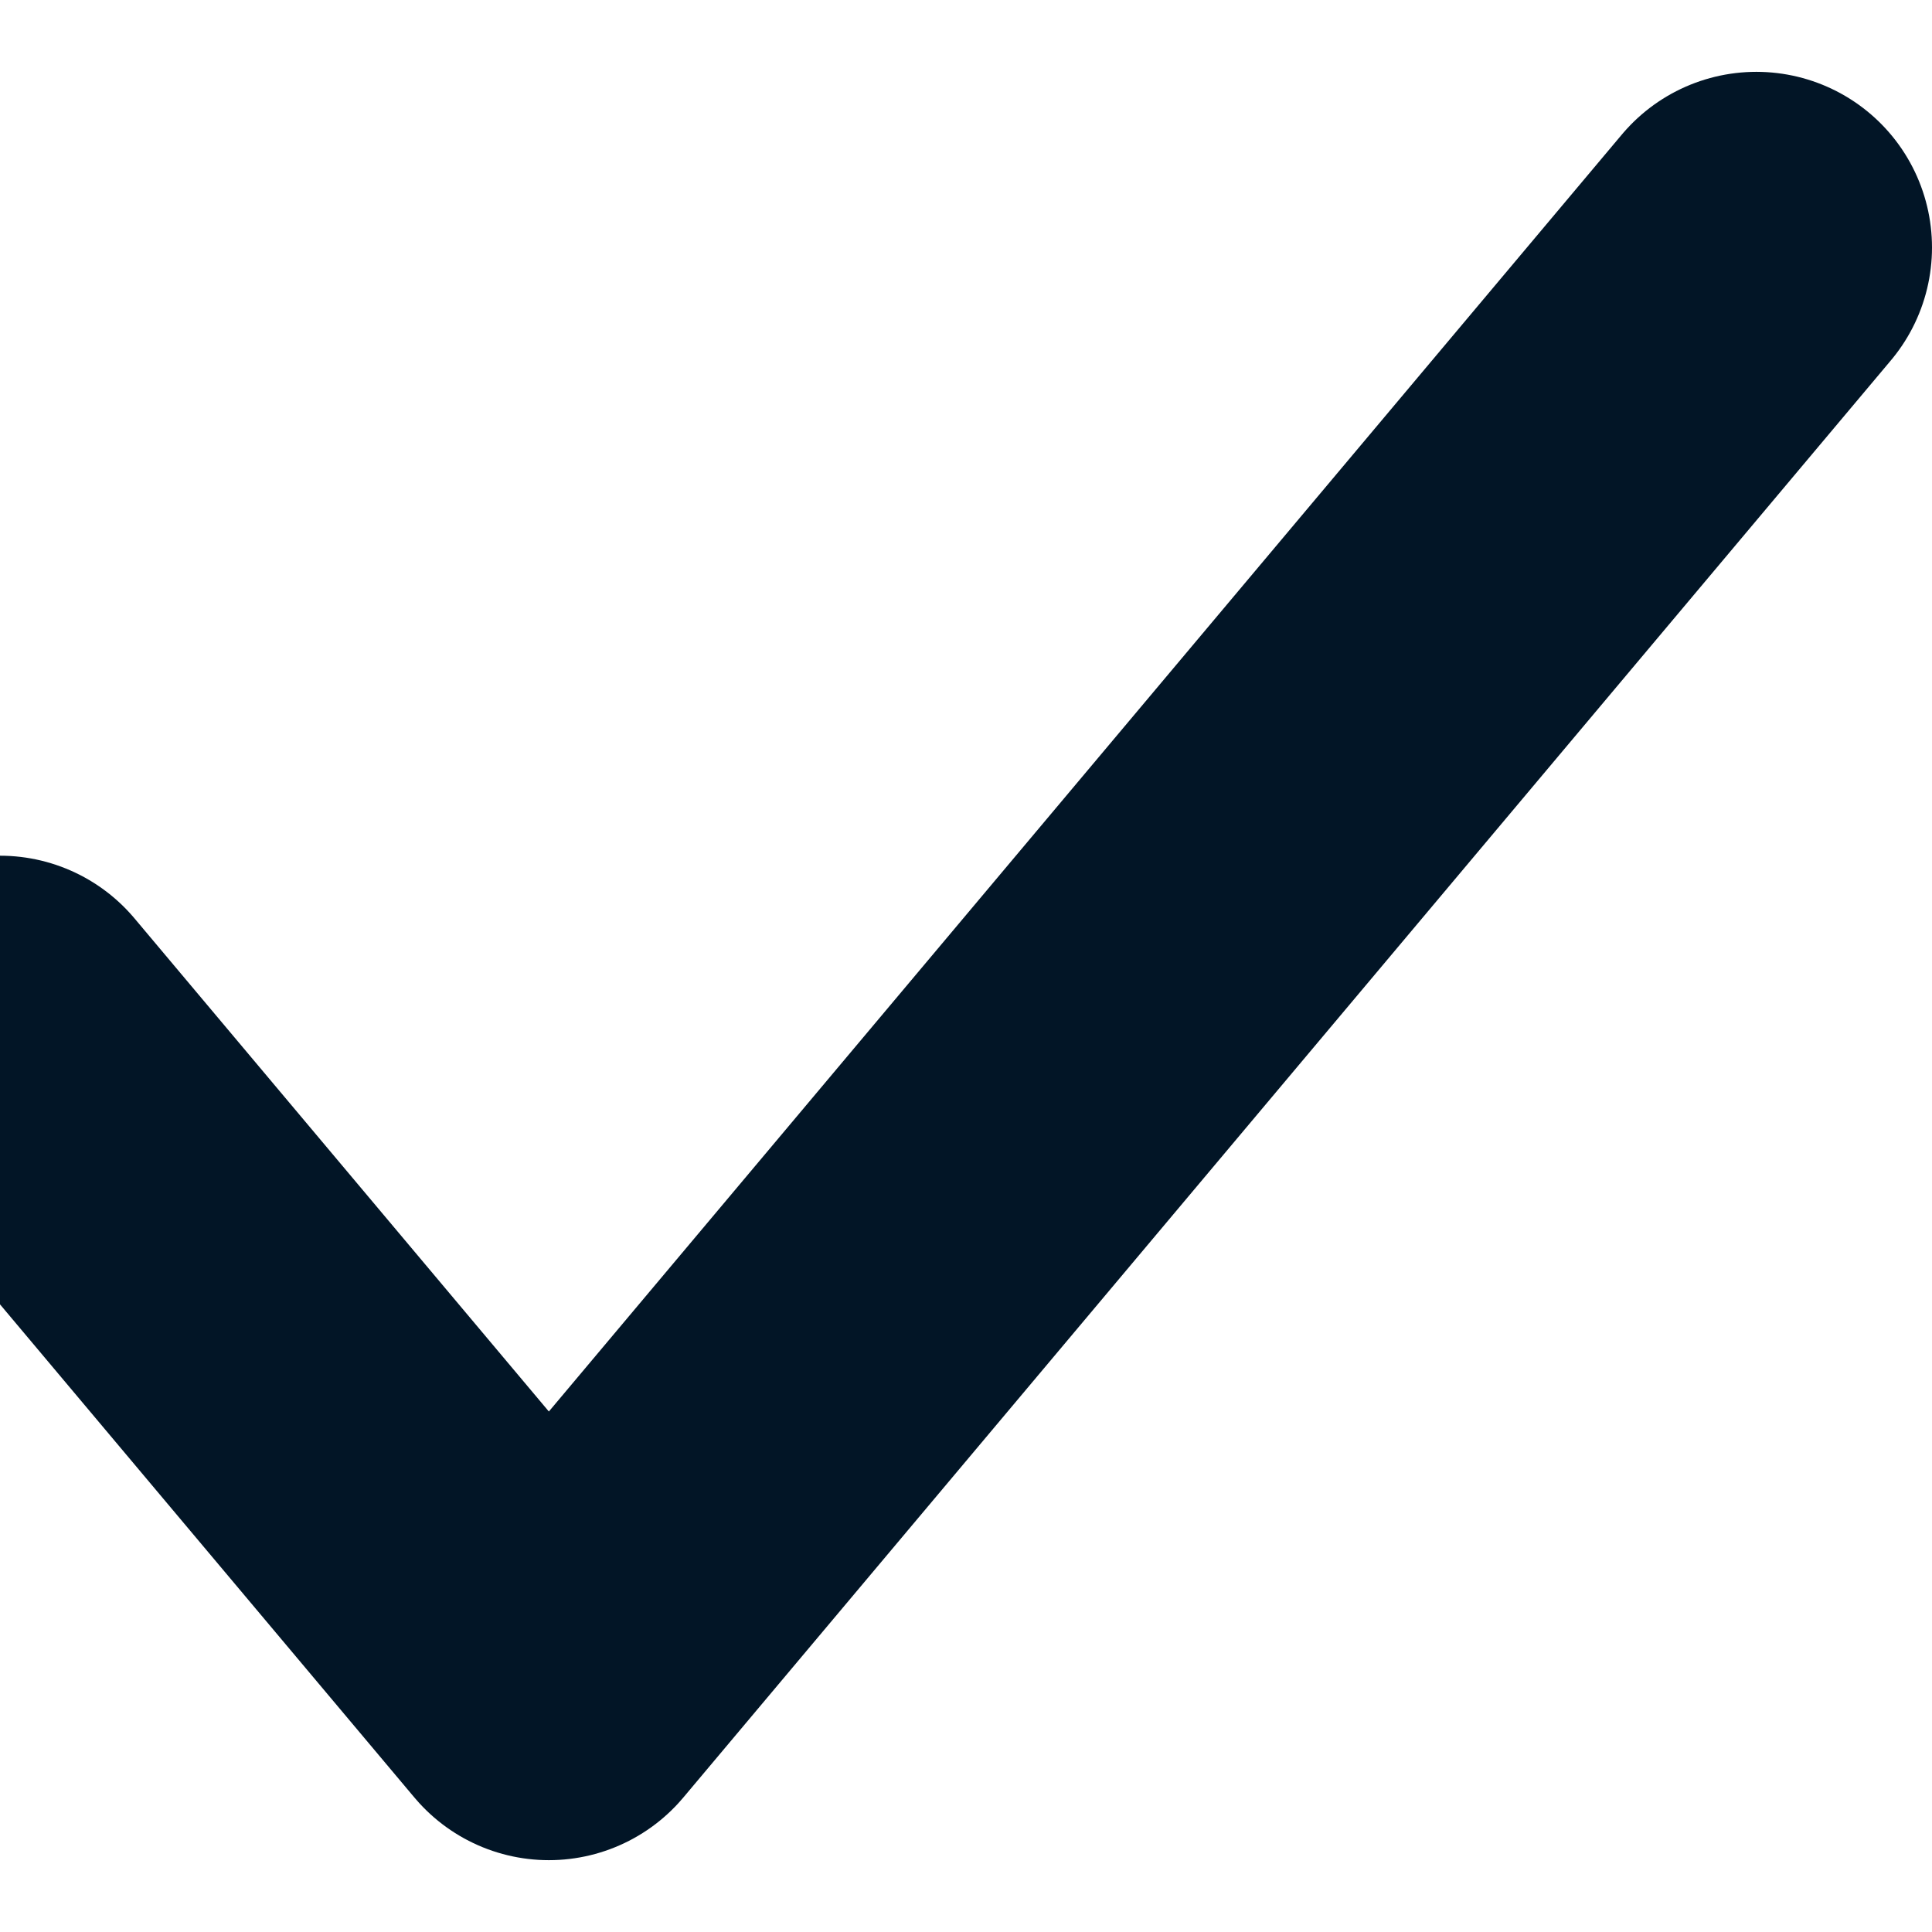
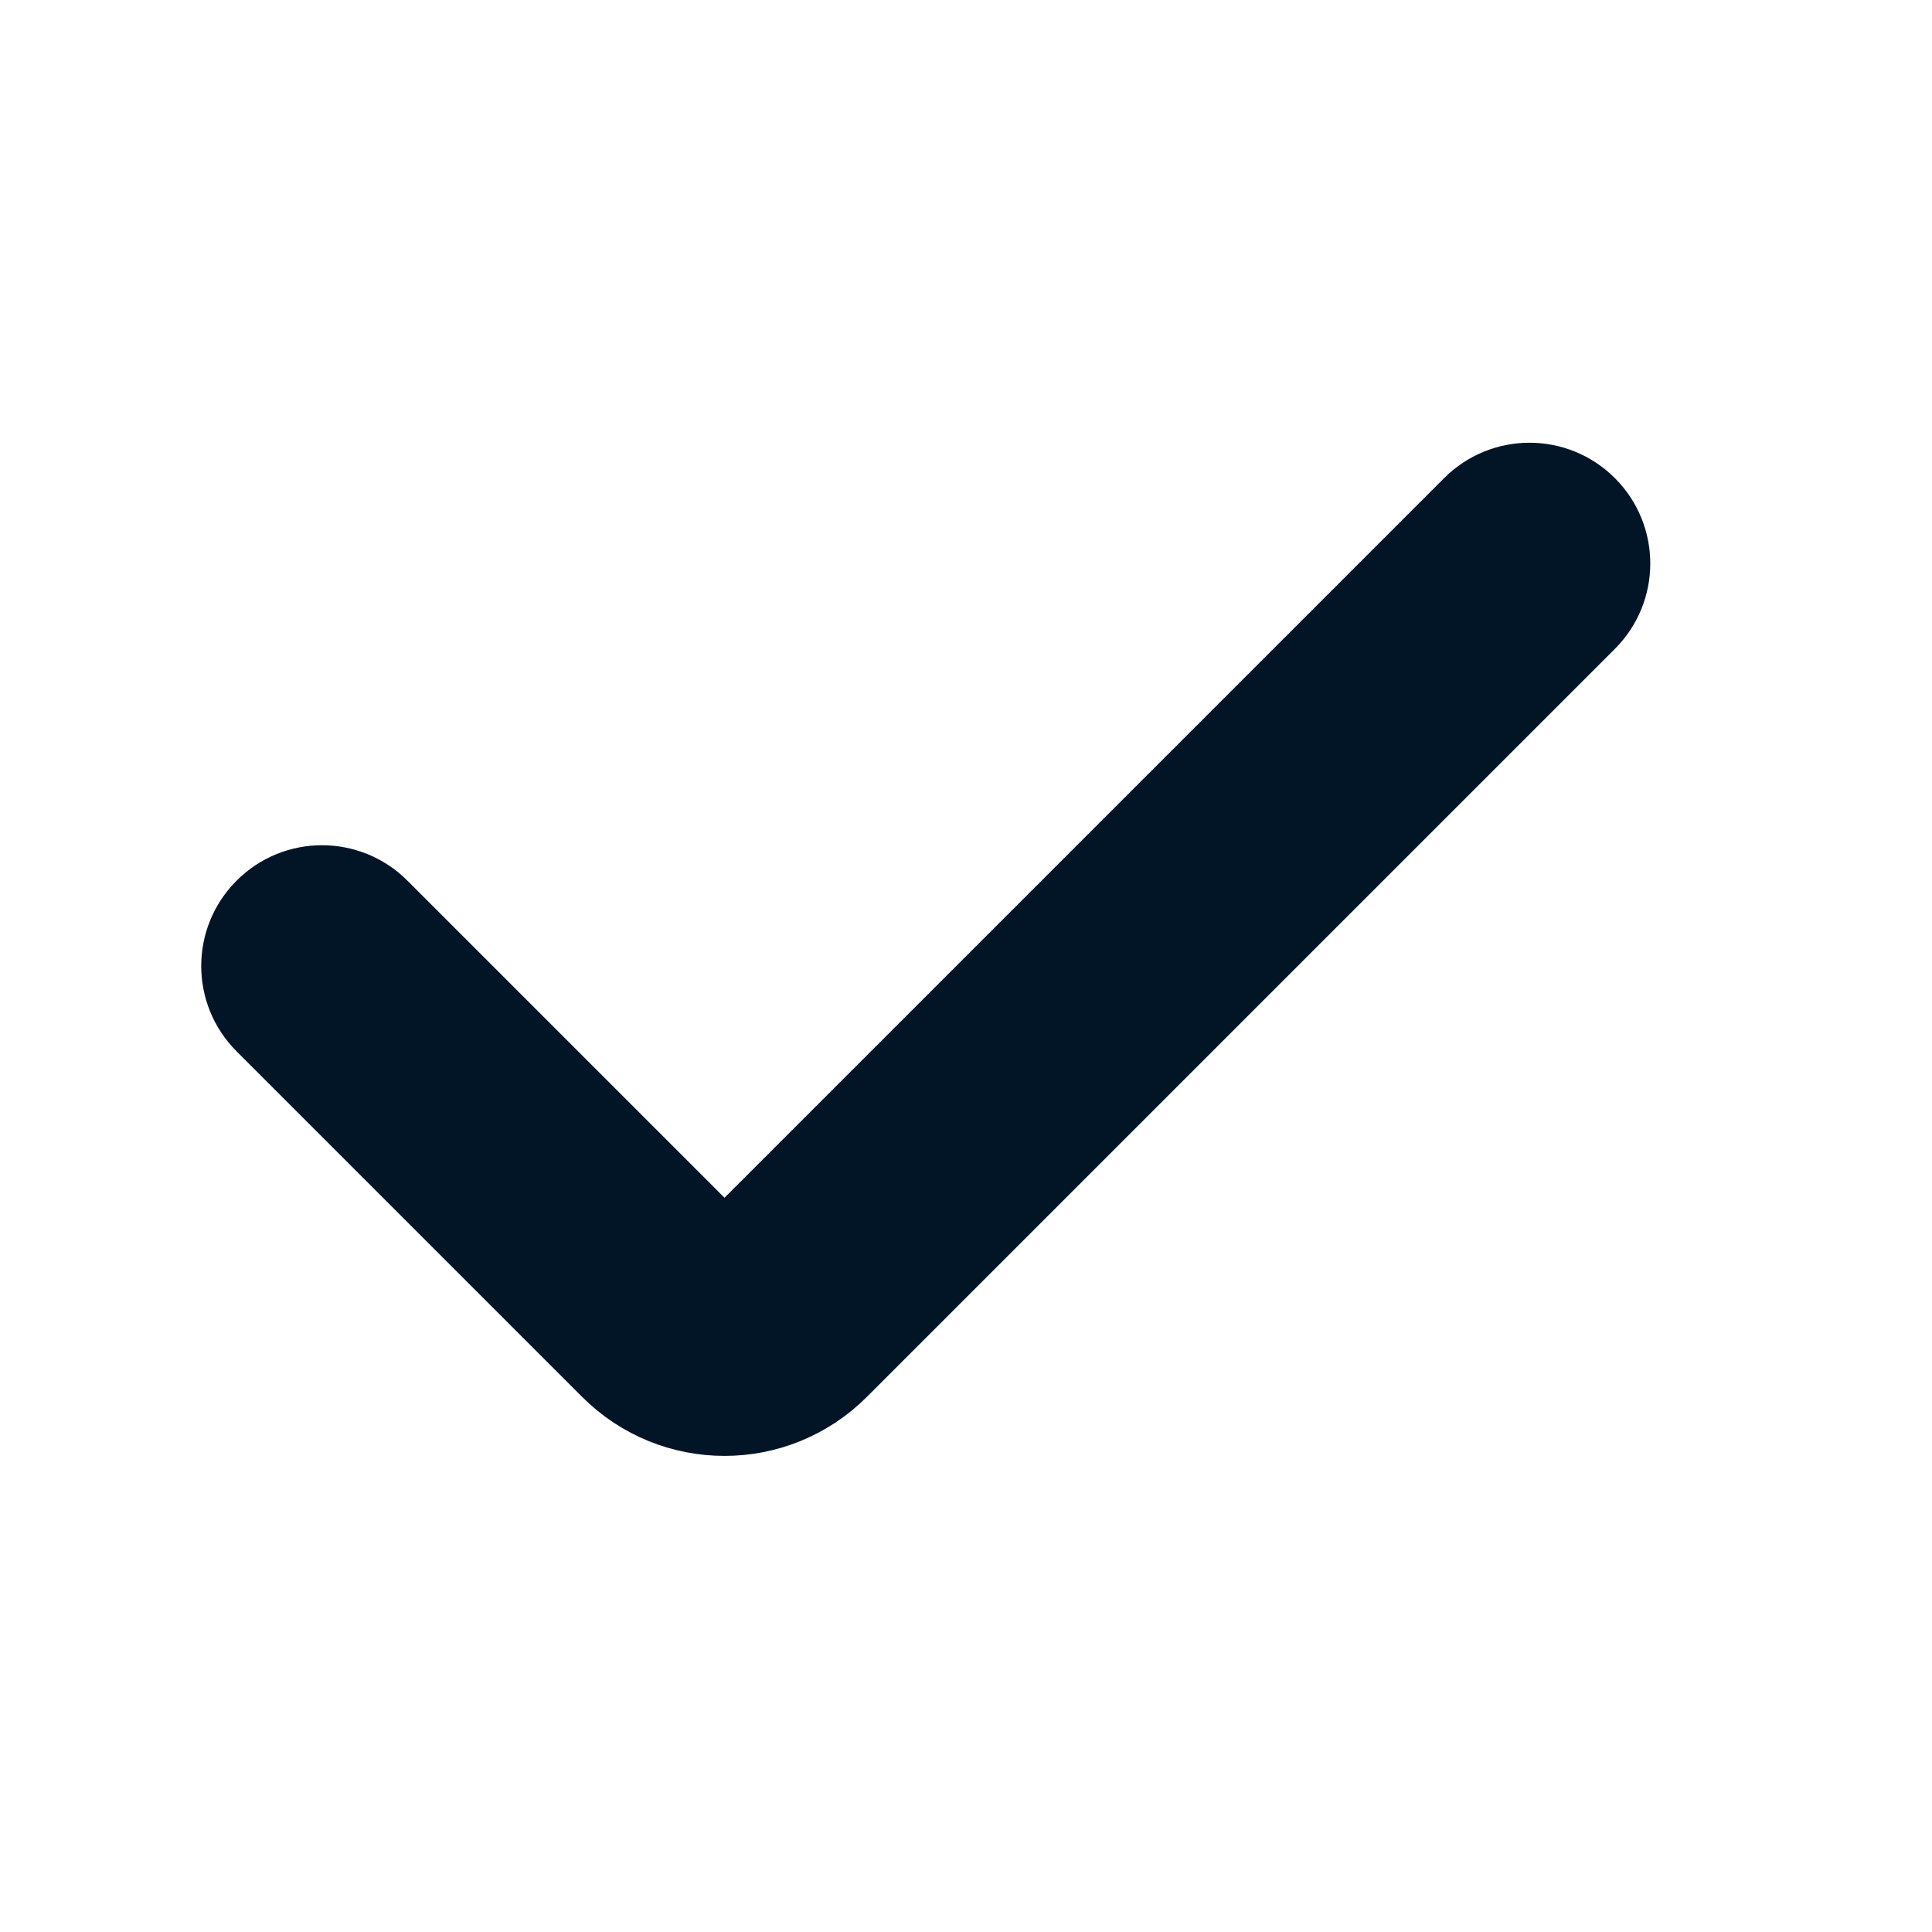
- <svg xmlns="http://www.w3.org/2000/svg" width="11" height="11" viewBox="0 0 11 11" fill="none">
-   <path d="M10 1.409L3.125 9.591L0 5.872" stroke="#021526" stroke-width="2" stroke-linecap="round" stroke-linejoin="round" />
+ <svg xmlns="http://www.w3.org/2000/svg" viewBox="0 0 24 24" fill="none" stroke="#021526">
+   <g id="SVGRepo_bgCarrier" stroke-width="0" />
+   <g id="SVGRepo_tracerCarrier" stroke-linecap="round" stroke-linejoin="round" />
+   <g id="SVGRepo_iconCarrier">
+     <path fill-rule="evenodd" clip-rule="evenodd" d="M19.707 6.293C20.098 6.683 20.098 7.317 19.707 7.707L10.414 17C9.633 17.781 8.367 17.781 7.586 17L3.293 12.707C2.902 12.317 2.902 11.683 3.293 11.293C3.683 10.902 4.317 10.902 4.707 11.293L9 15.586L18.293 6.293C18.683 5.902 19.317 5.902 19.707 6.293Z" fill="#021526" />
+   </g>
</svg>
